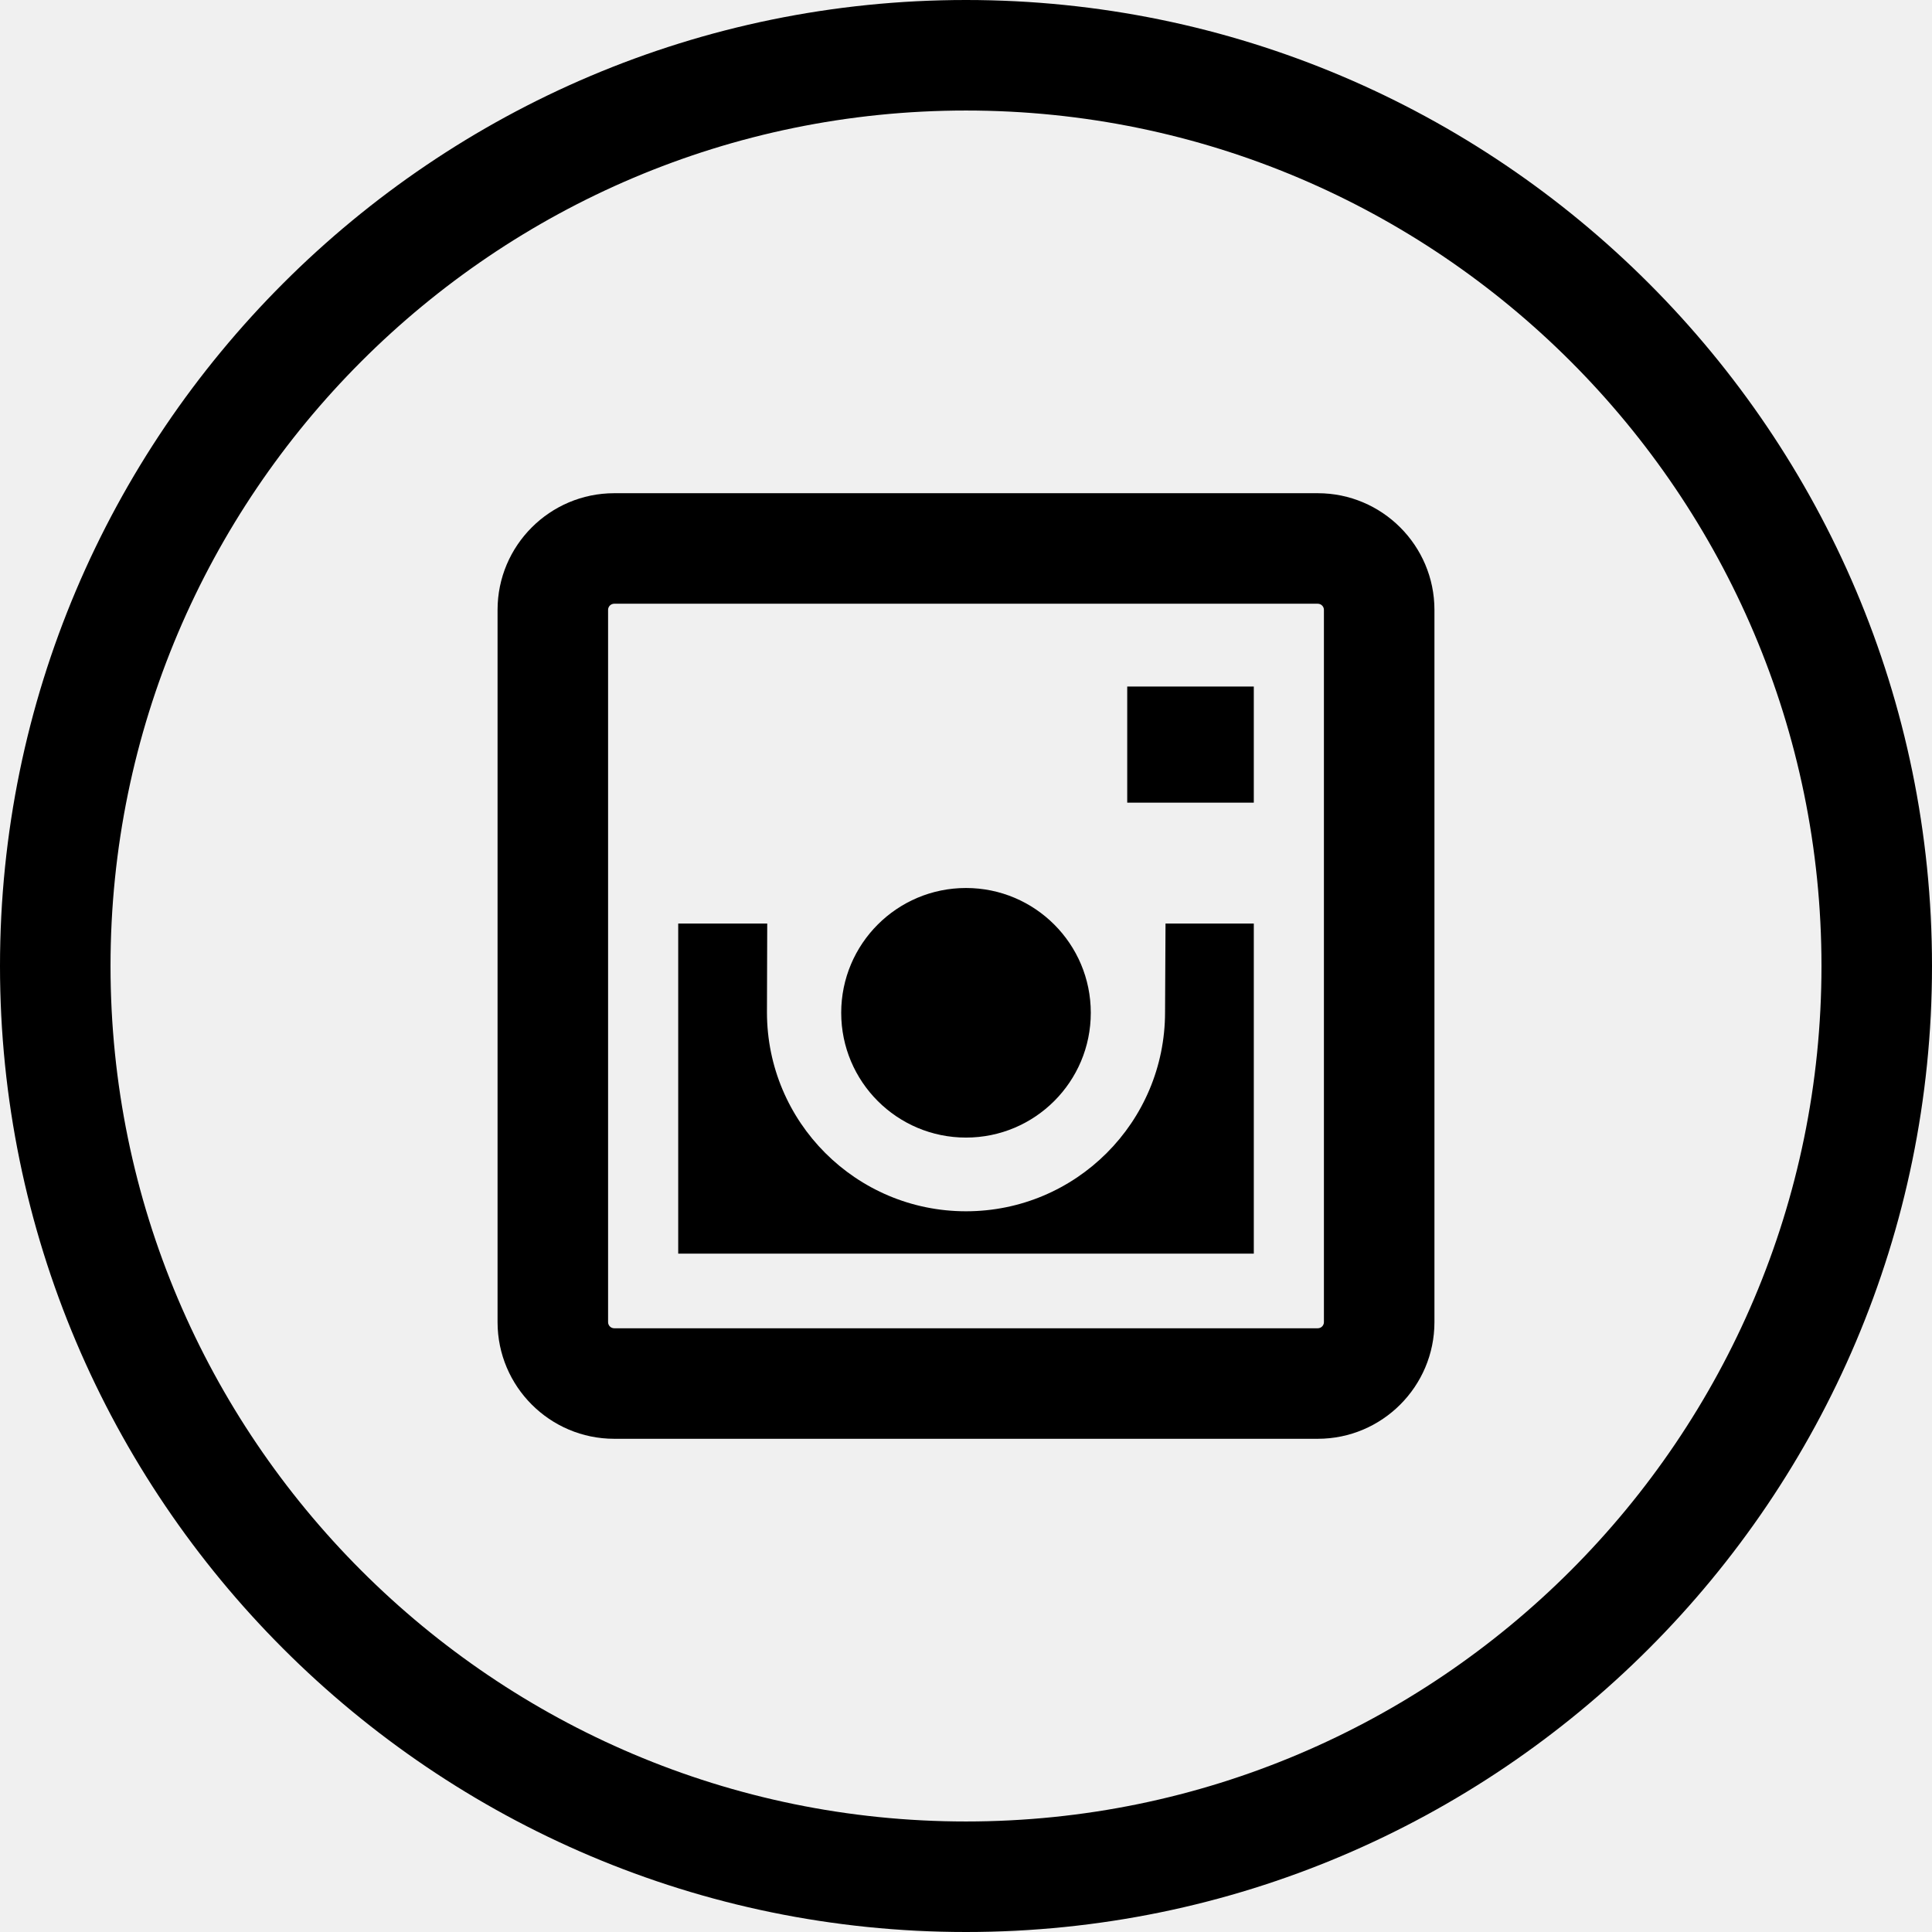
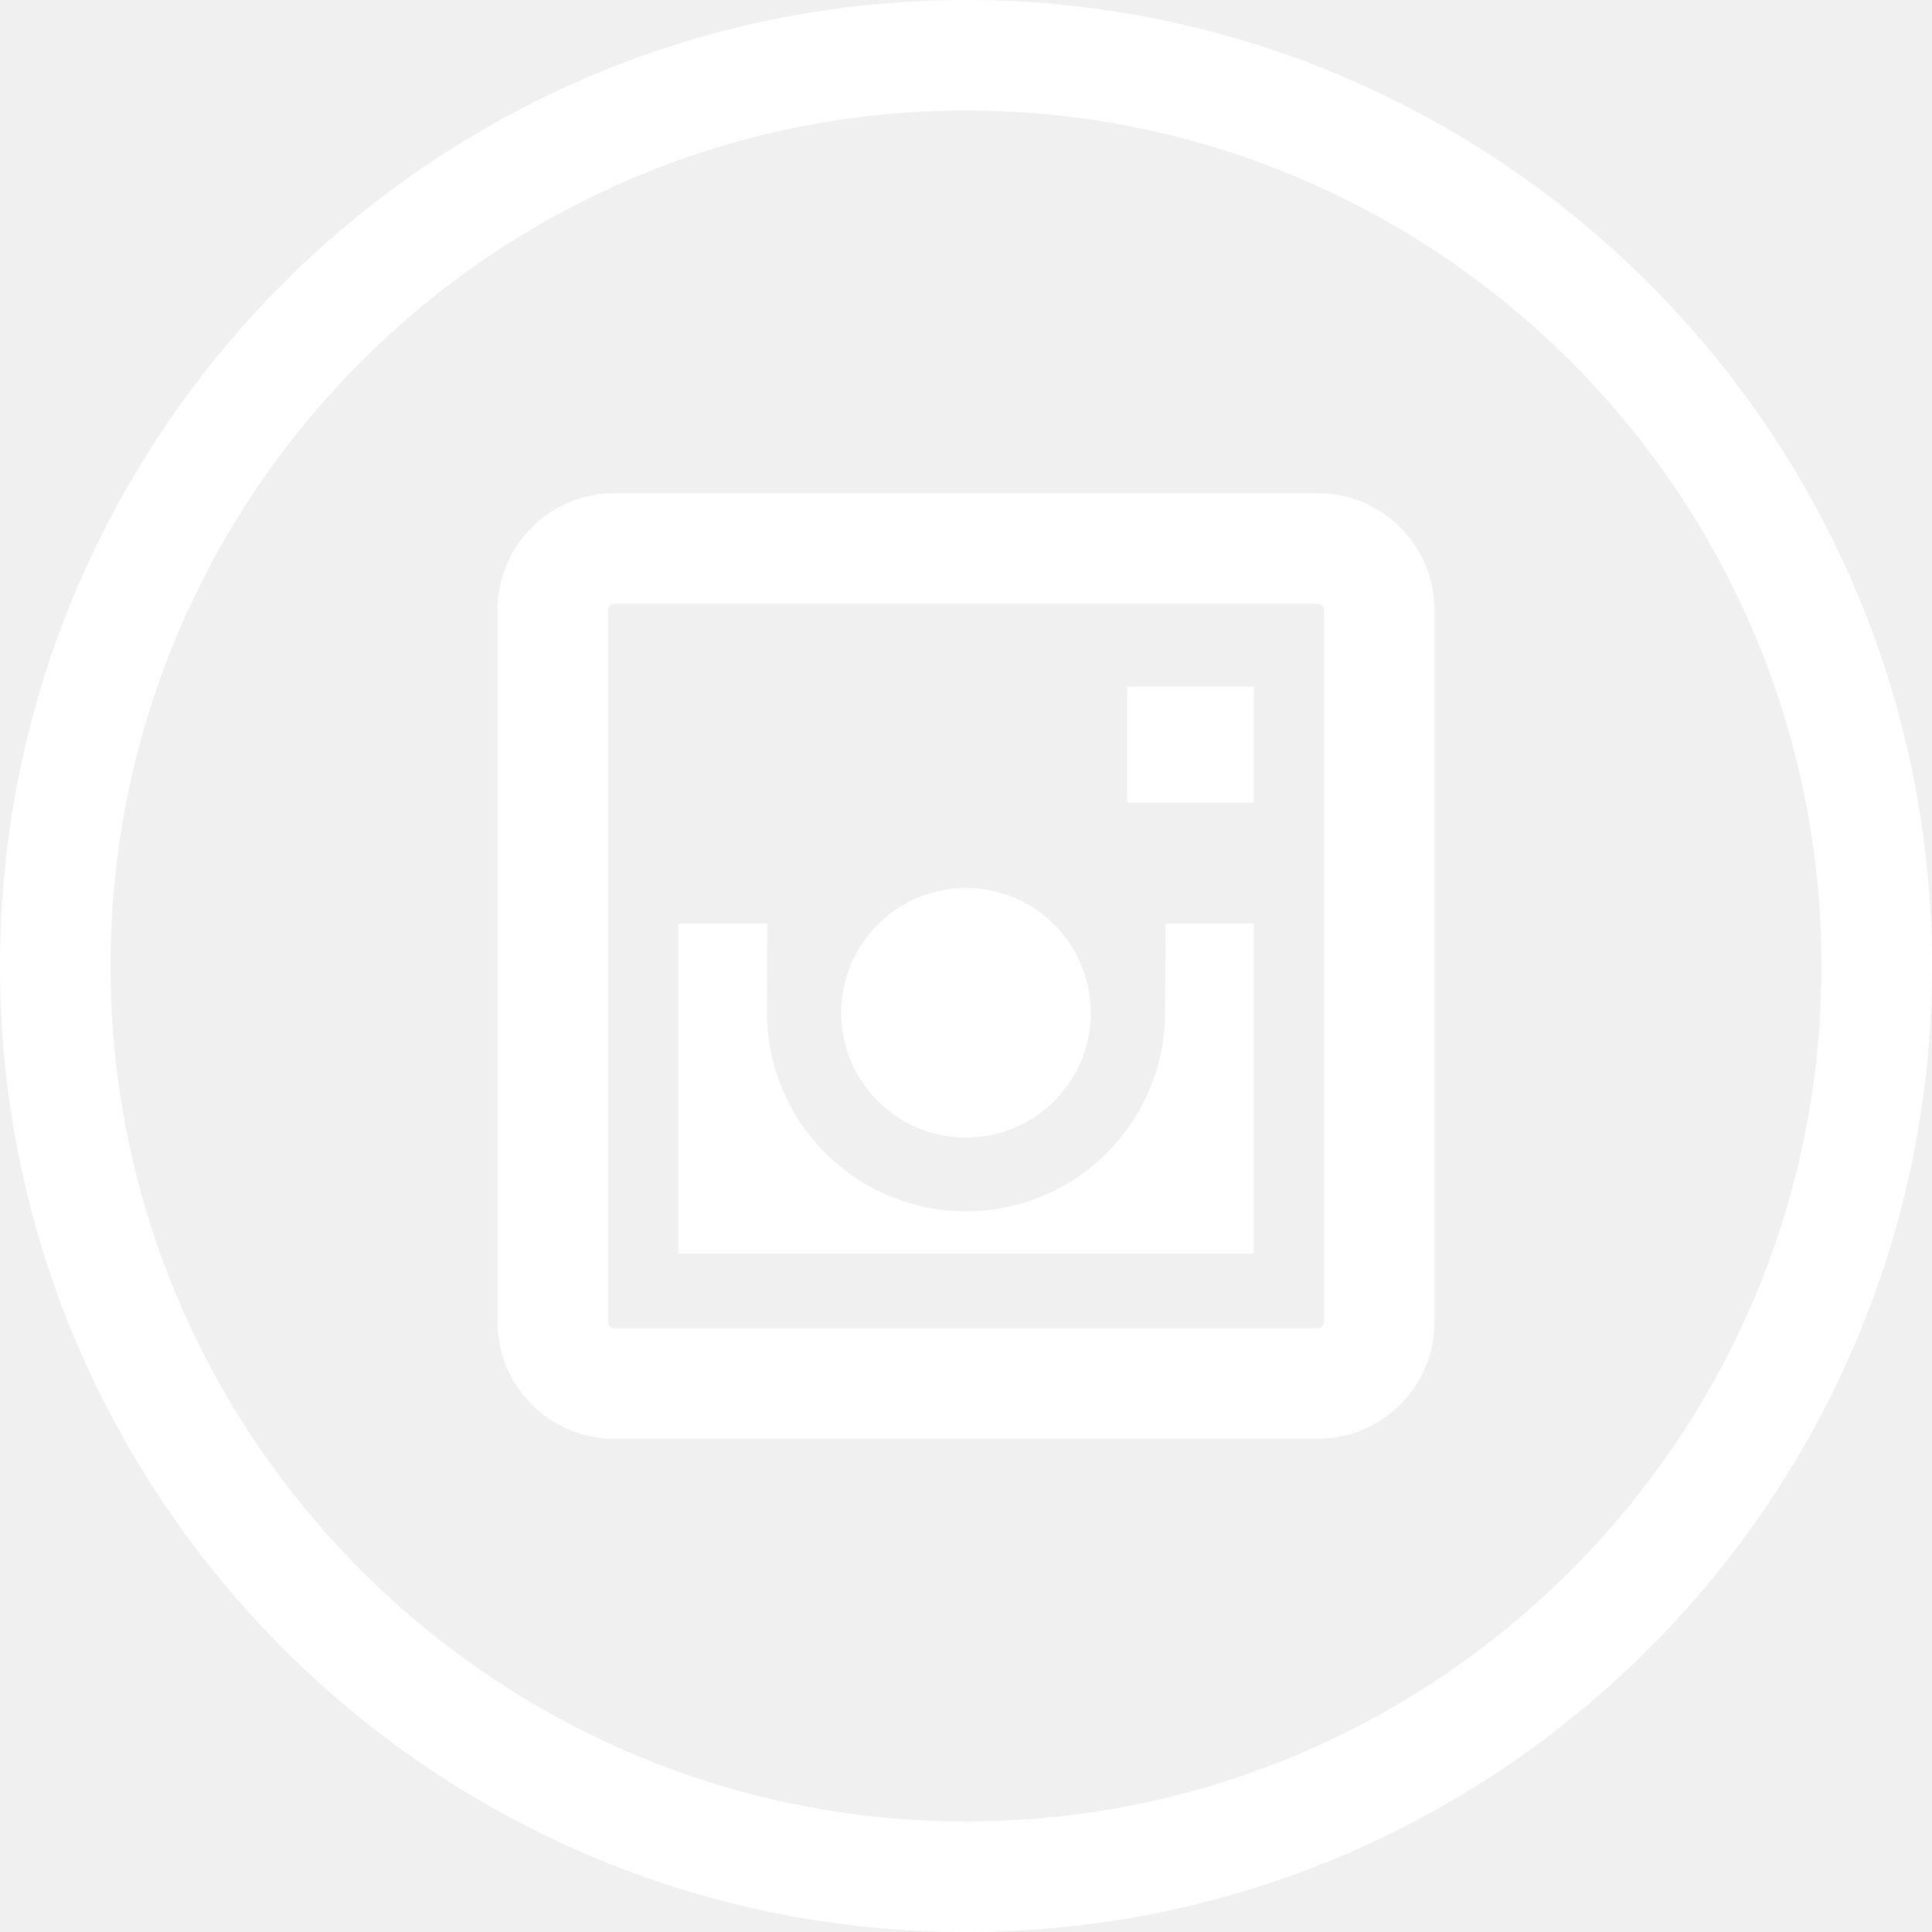
- <svg xmlns="http://www.w3.org/2000/svg" version="1.1" id="Capa_1" x="0px" y="0px" viewBox="0 0 314.652 314.652" style="enable-background:new 0 0 314.652 314.652;" xml:space="preserve">
+ <svg xmlns="http://www.w3.org/2000/svg" version="1.1" id="Capa_1" x="0px" y="0px" width="50px" height="50px" viewBox="0 0 314.652 314.652" style="enable-background:new 0 0 314.652 314.652; fill:#FFF" xml:space="preserve">
  <g>
    <path d="M157.326,0C70.576,0,0,70.576,0,157.326s70.576,157.326,157.326,157.326s157.326-70.576,157.326-157.326   S244.076,0,157.326,0z M157.326,296.652C80.502,296.652,18,234.15,18,157.326S80.502,18,157.326,18s139.326,62.502,139.326,139.326   S234.15,296.652,157.326,296.652z" />
    <path d="M214.618,80.326H100.034c-10.477,0-19,8.523-19,19v116c0,10.477,8.523,19,19,19h114.584c10.477,0,19-8.523,19-19v-116   C233.618,88.85,225.095,80.326,214.618,80.326z M215.618,215.326c0,0.552-0.448,1-1,1H100.034c-0.552,0-1-0.448-1-1v-116   c0-0.552,0.448-1,1-1h114.584c0.552,0,1,0.448,1,1V215.326z" />
    <rect x="183.583" y="111.812" width="20.615" height="18.911" />
    <circle cx="157.326" cy="164.946" r="20.324" />
    <path d="M189.745,164.856c0,17.904-14.514,32.418-32.418,32.418s-32.418-14.514-32.418-32.418l0.044-14.445h-14.497v53.761h93.743   v-53.761H189.82L189.745,164.856z" />
  </g>
-   <g>
- </g>
-   <g>
- </g>
-   <g>
- </g>
-   <g>
- </g>
-   <g>
- </g>
-   <g>
- </g>
-   <g>
- </g>
-   <g>
- </g>
-   <g>
- </g>
-   <g>
- </g>
-   <g>
- </g>
-   <g>
- </g>
-   <g>
- </g>
-   <g>
- </g>
-   <g>
- </g>
</svg>
